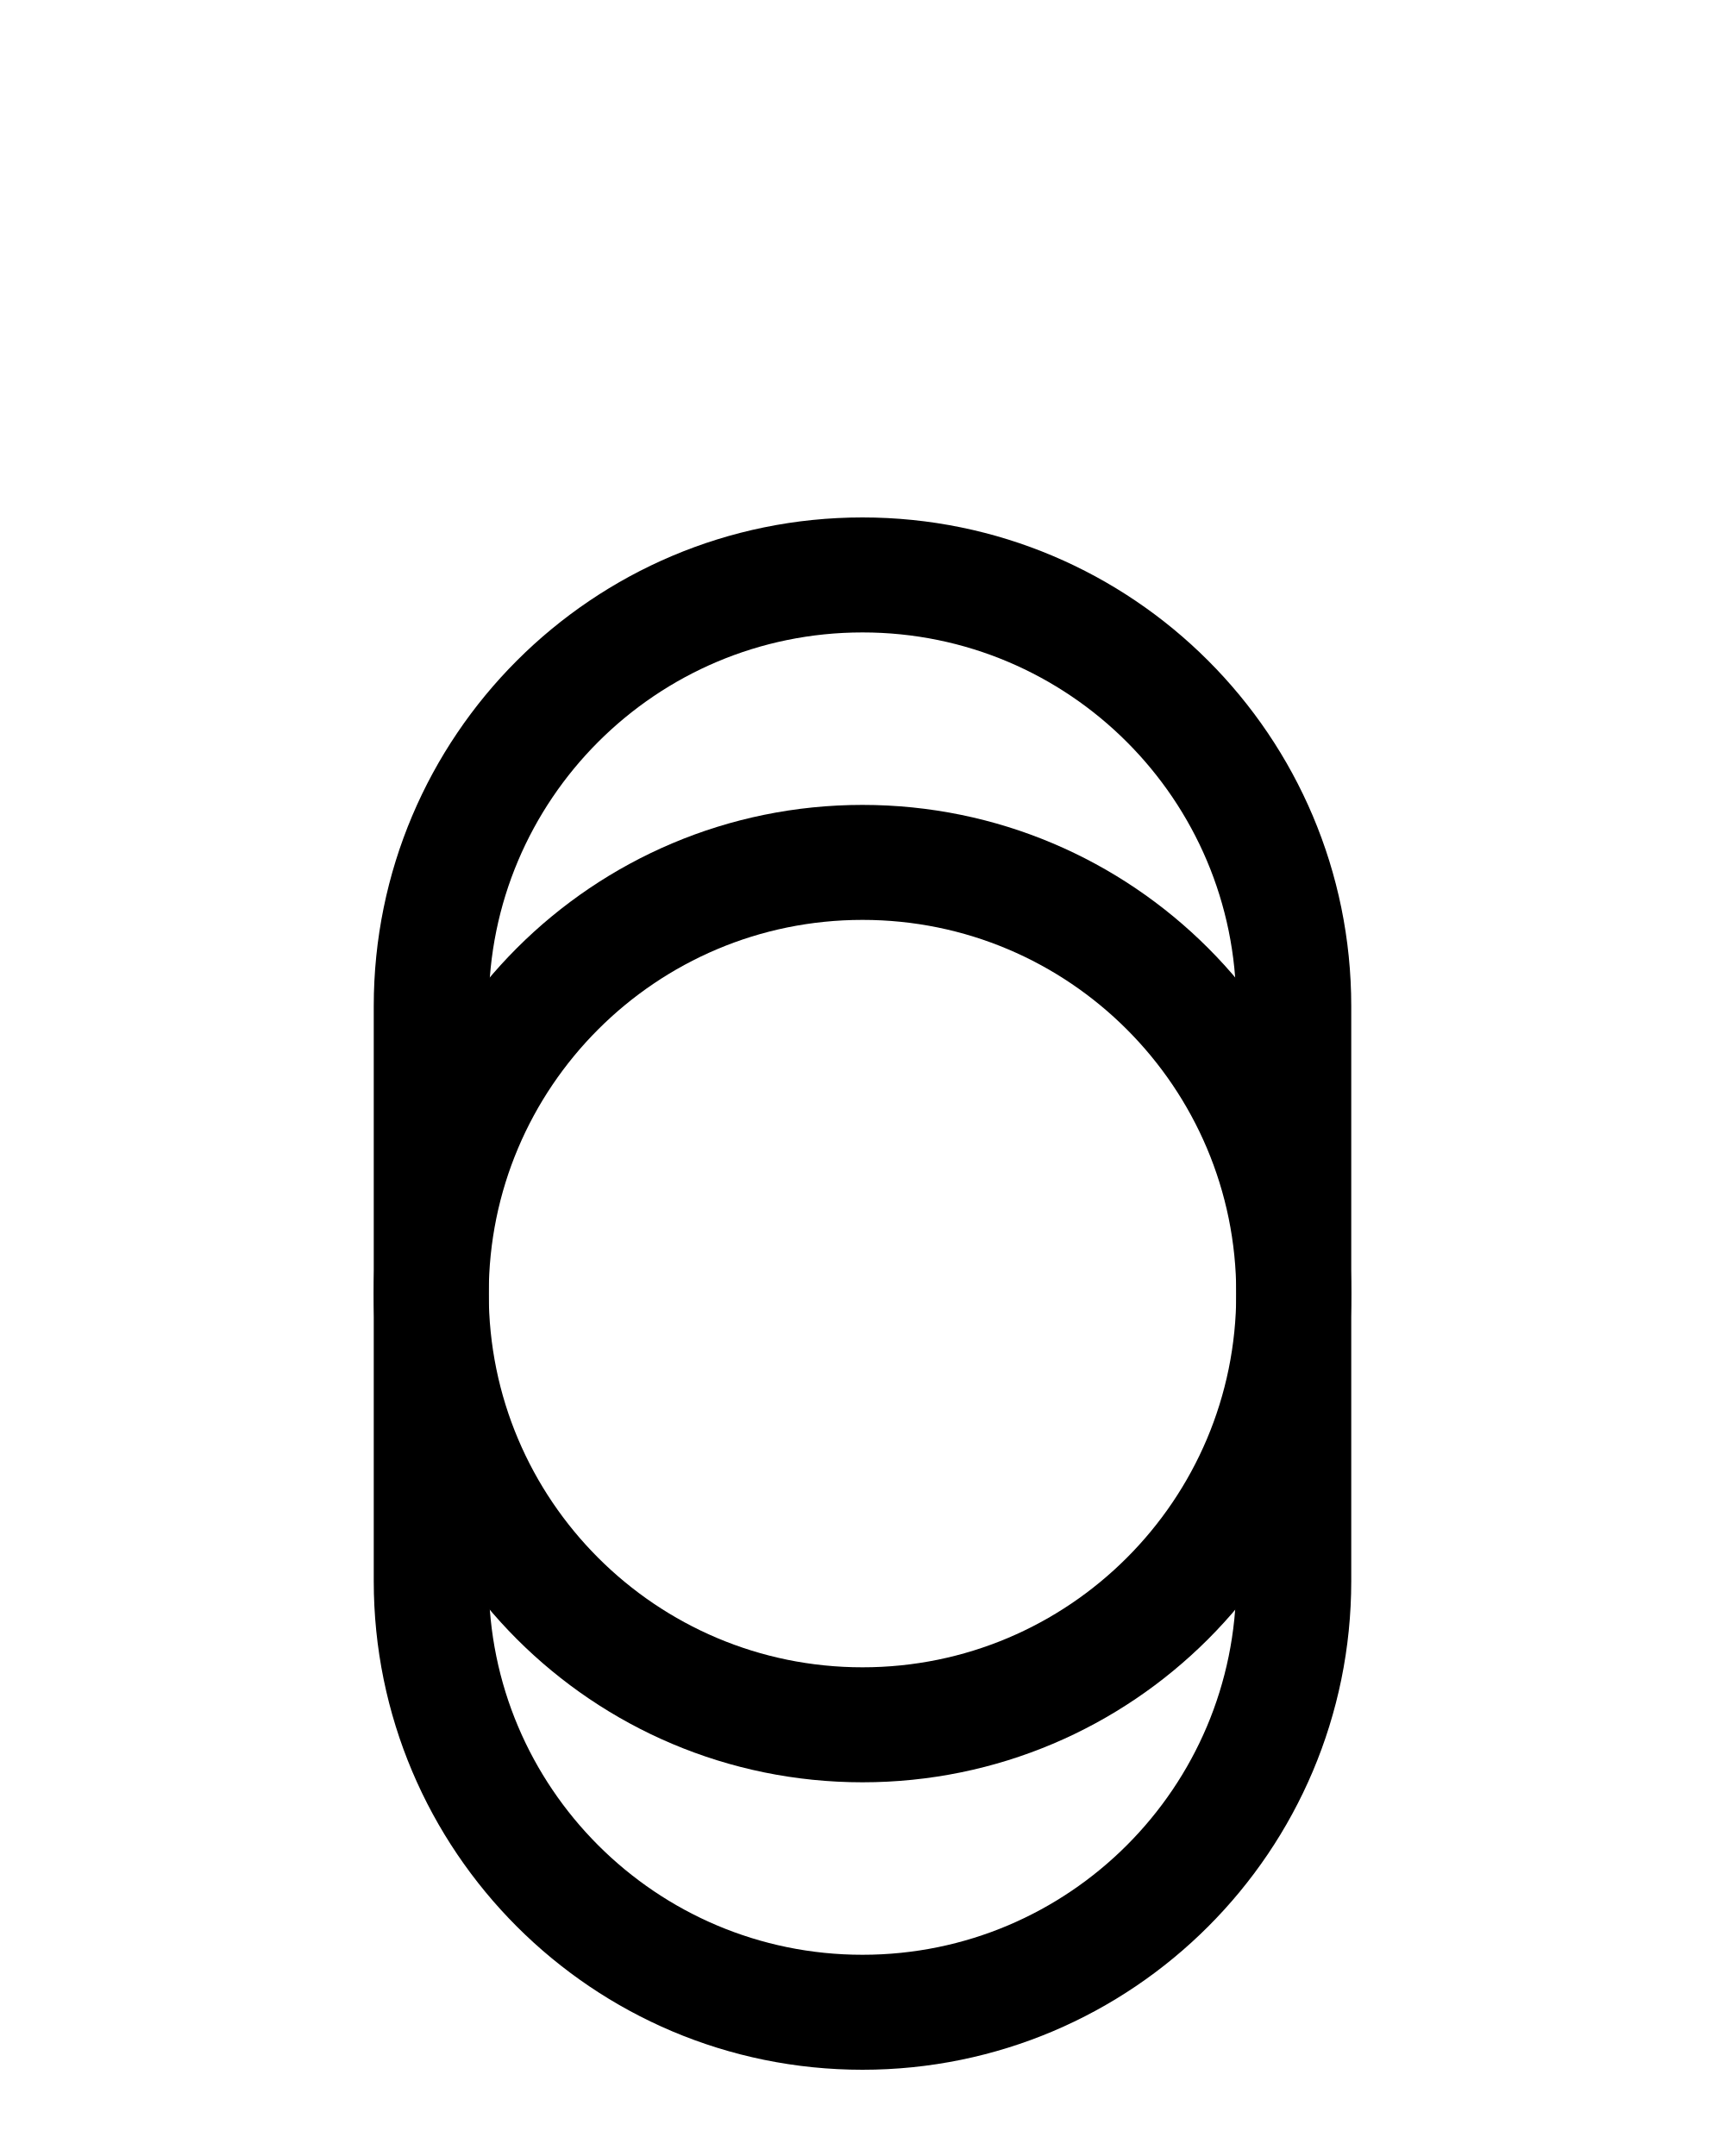
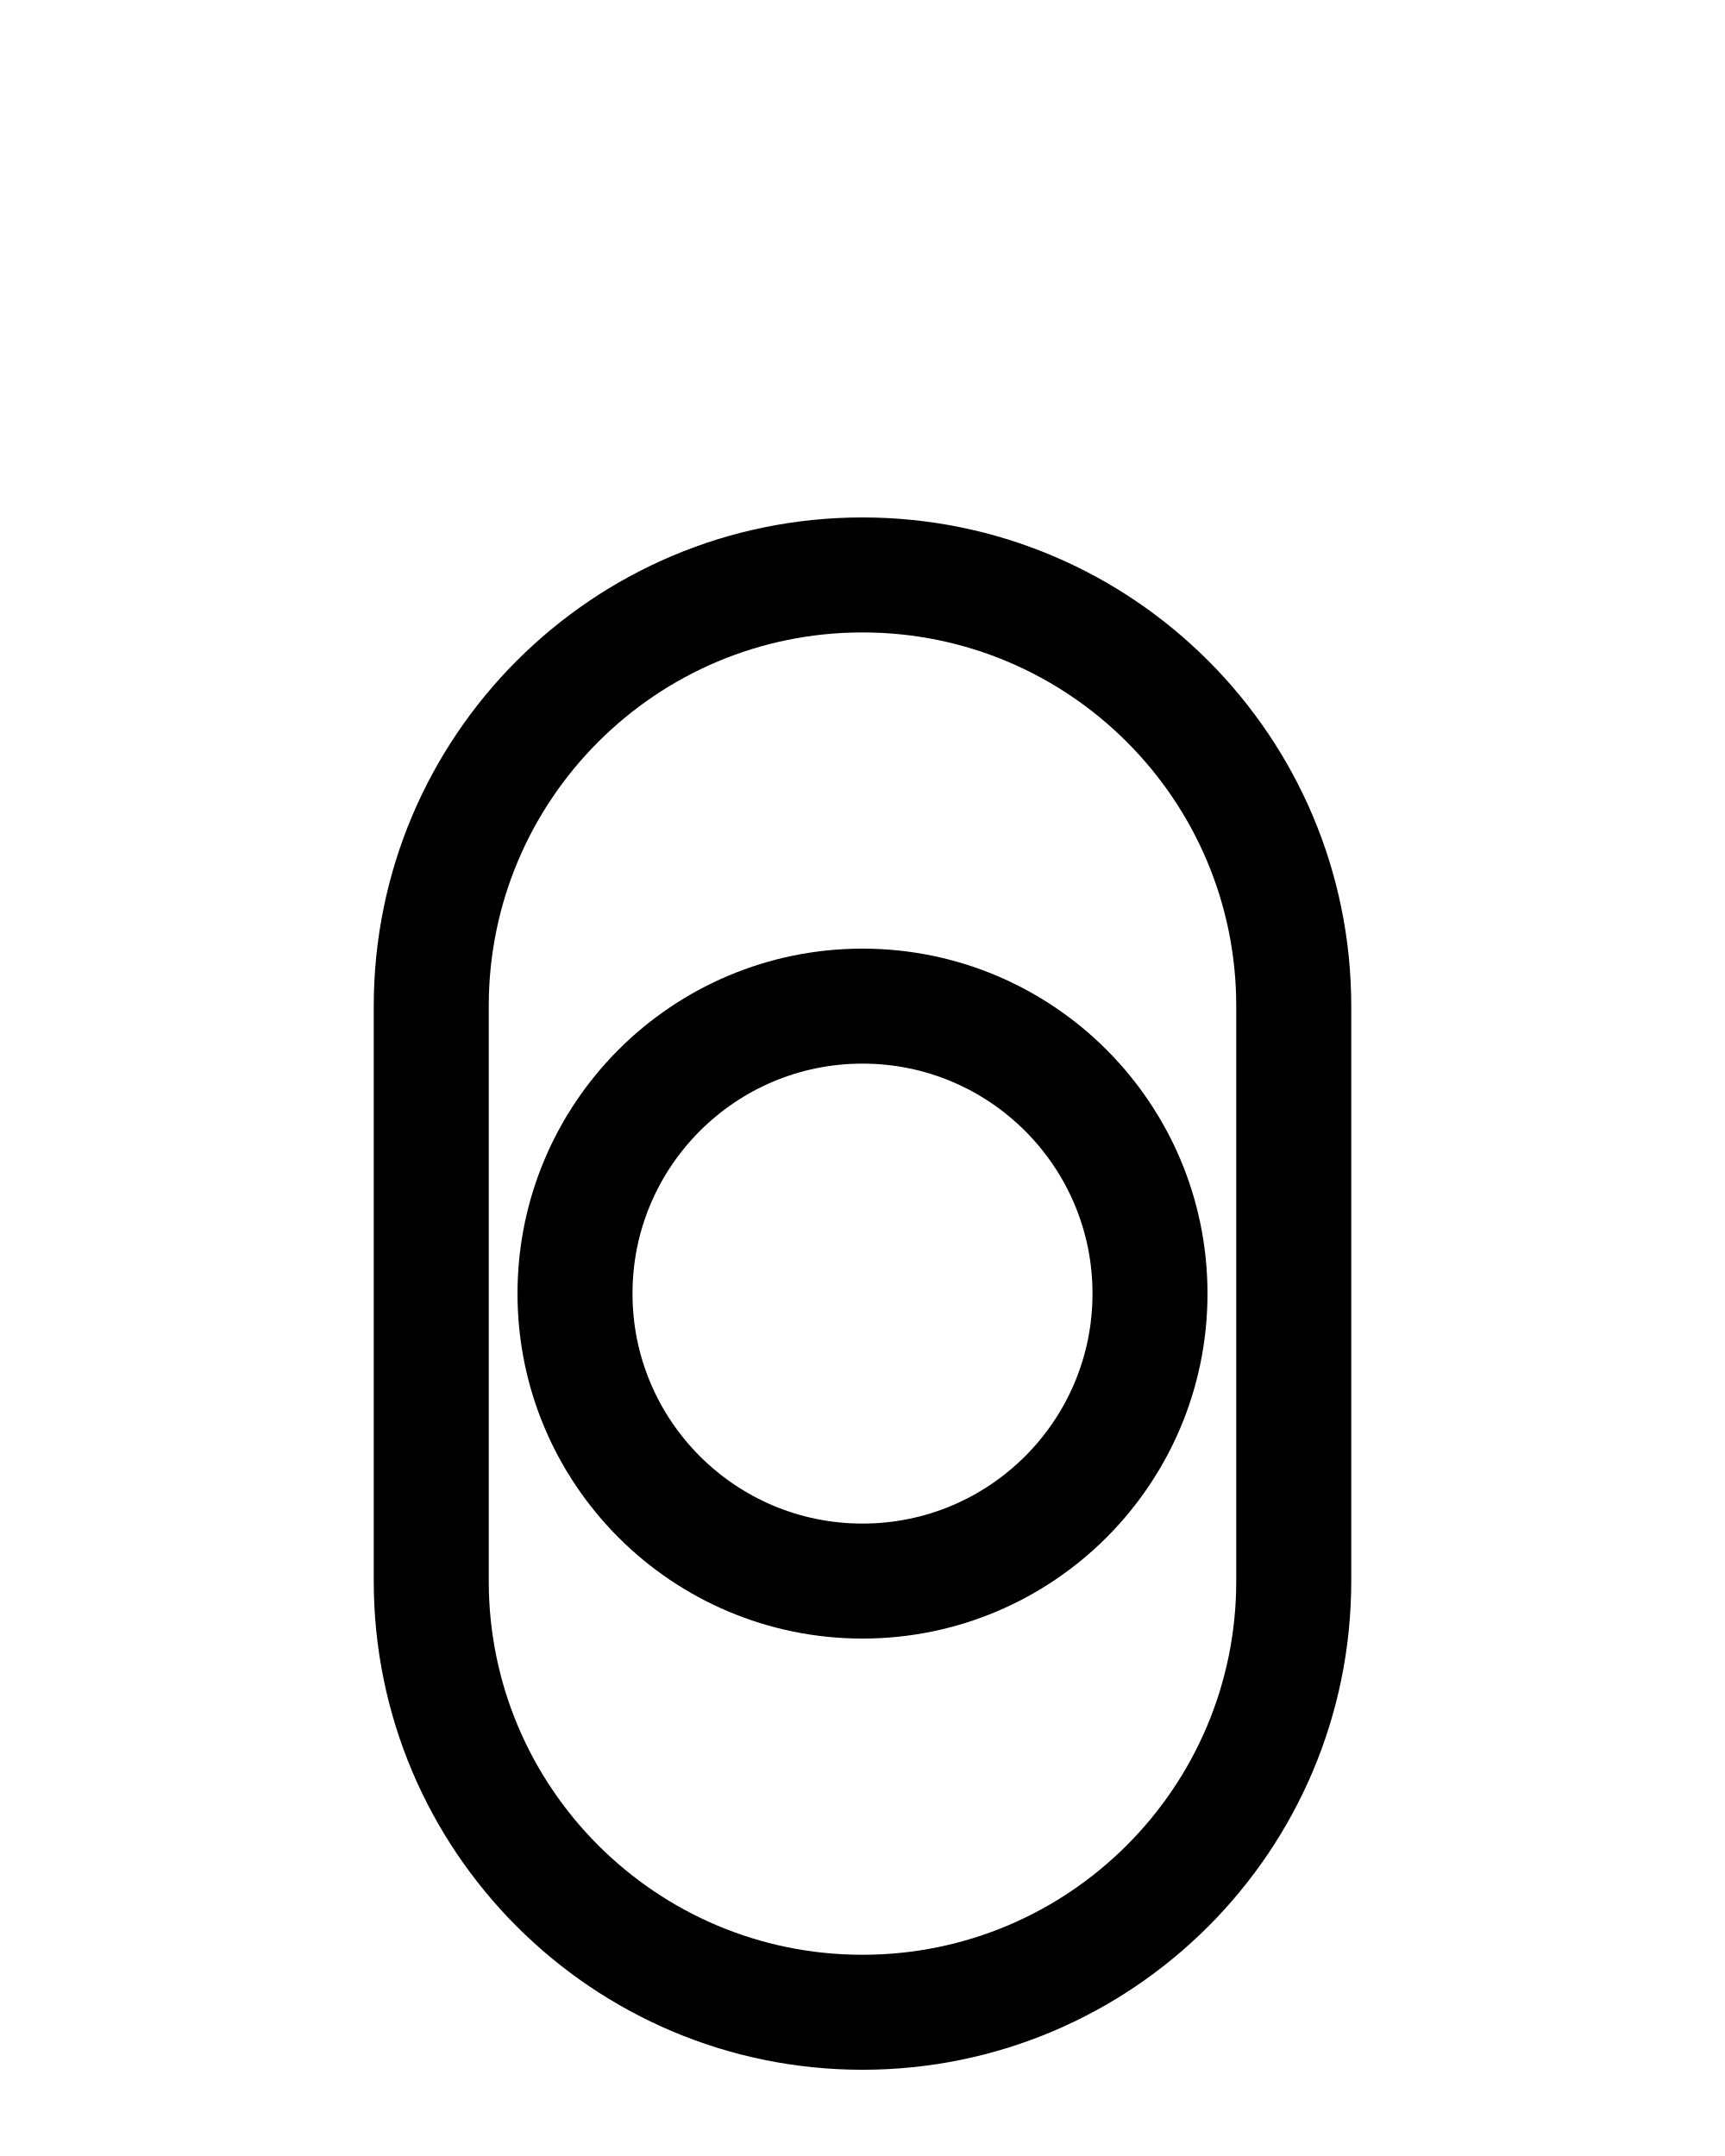
<svg xmlns="http://www.w3.org/2000/svg" version="1.1" id="图层_1" x="0px" y="0px" viewBox="0 0 720 900" style="enable-background:new 0 0 720 900;" xml:space="preserve">
  <style type="text/css">
	.st0{fill:none;stroke:#000000;stroke-width:48;stroke-linecap:round;stroke-linejoin:round;stroke-miterlimit:10;}
</style>
-   <path class="st0" d="M360,840L360,840c-99.4,0-180-80.6-180-180V420c0-99.4,80.6-180,180-180h0c99.4,0,180,80.6,180,180v240  C540,759.4,459.4,840,360,840z" />
-   <circle class="st0" cx="360" cy="540" r="180" />
+   <path class="st0" d="M360,840L360,840c-99.4,0-180-80.6-180-180V420c0-99.4,80.6-180,180-180l0,0c99.4,0,180,80.6,180,180v240  C540,759.4,459.4,840,360,840z" />
+   <circle class="st0" cx="360" cy="540" r="120" />
</svg>
